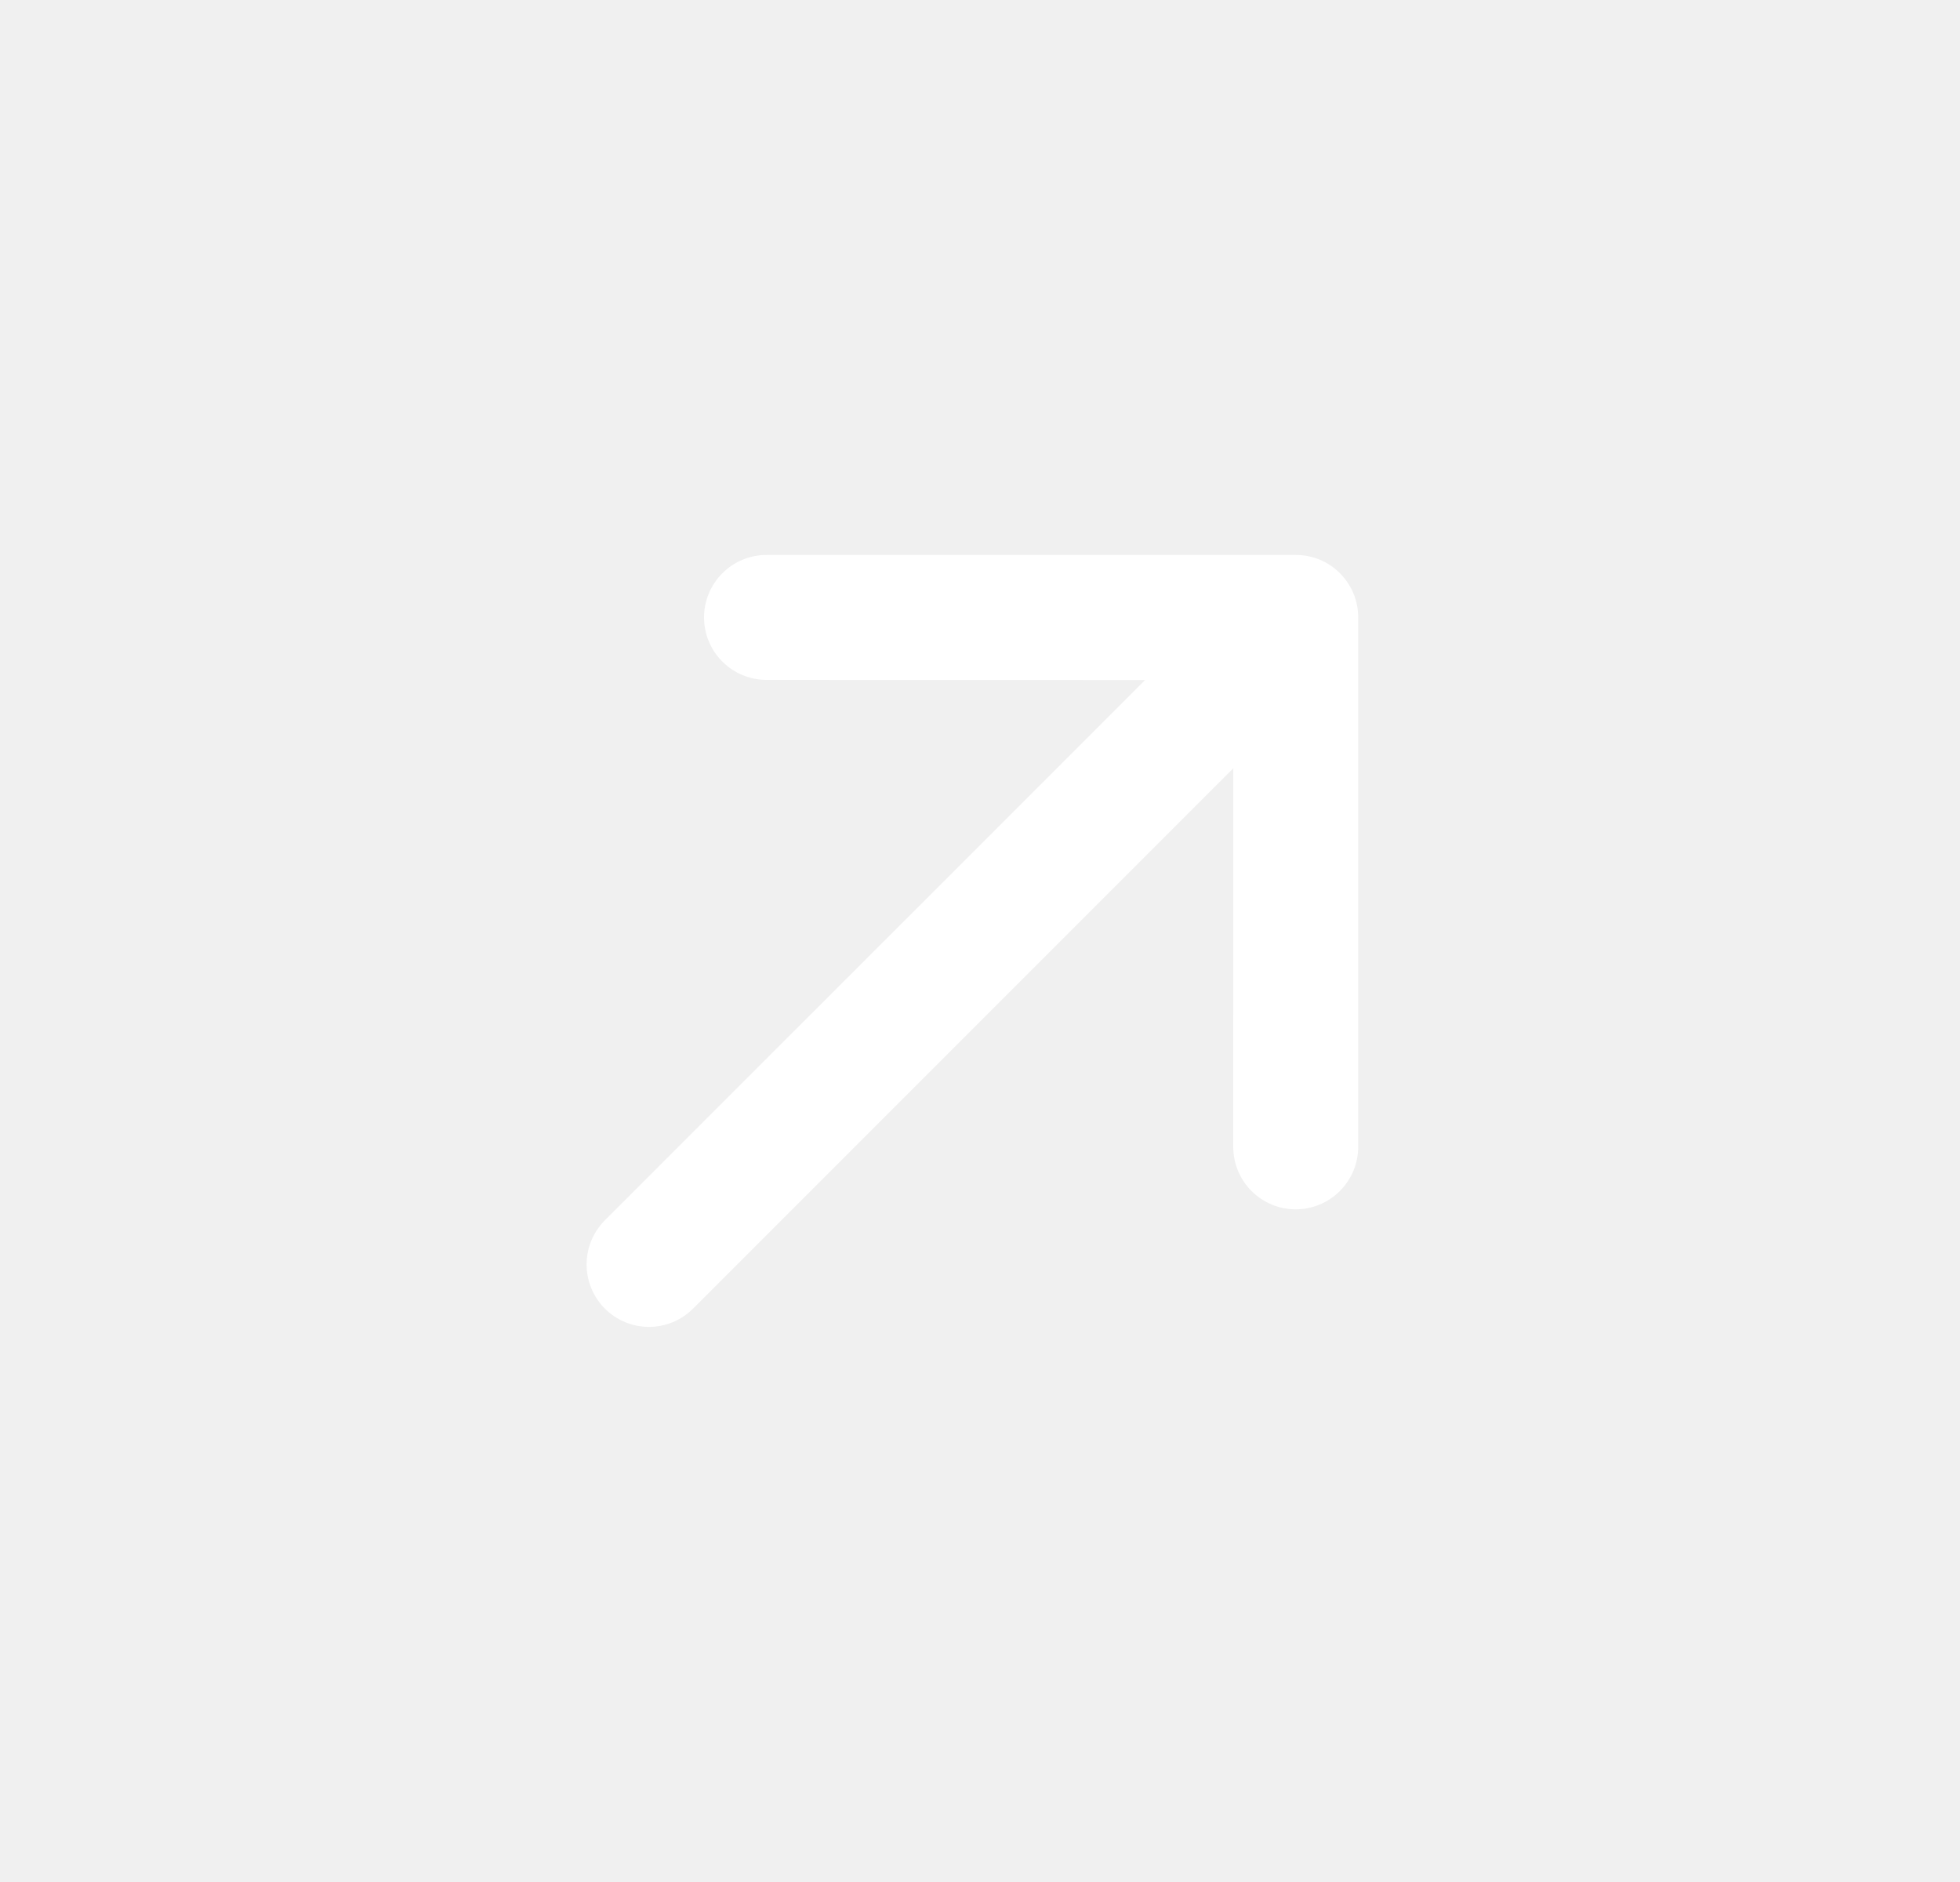
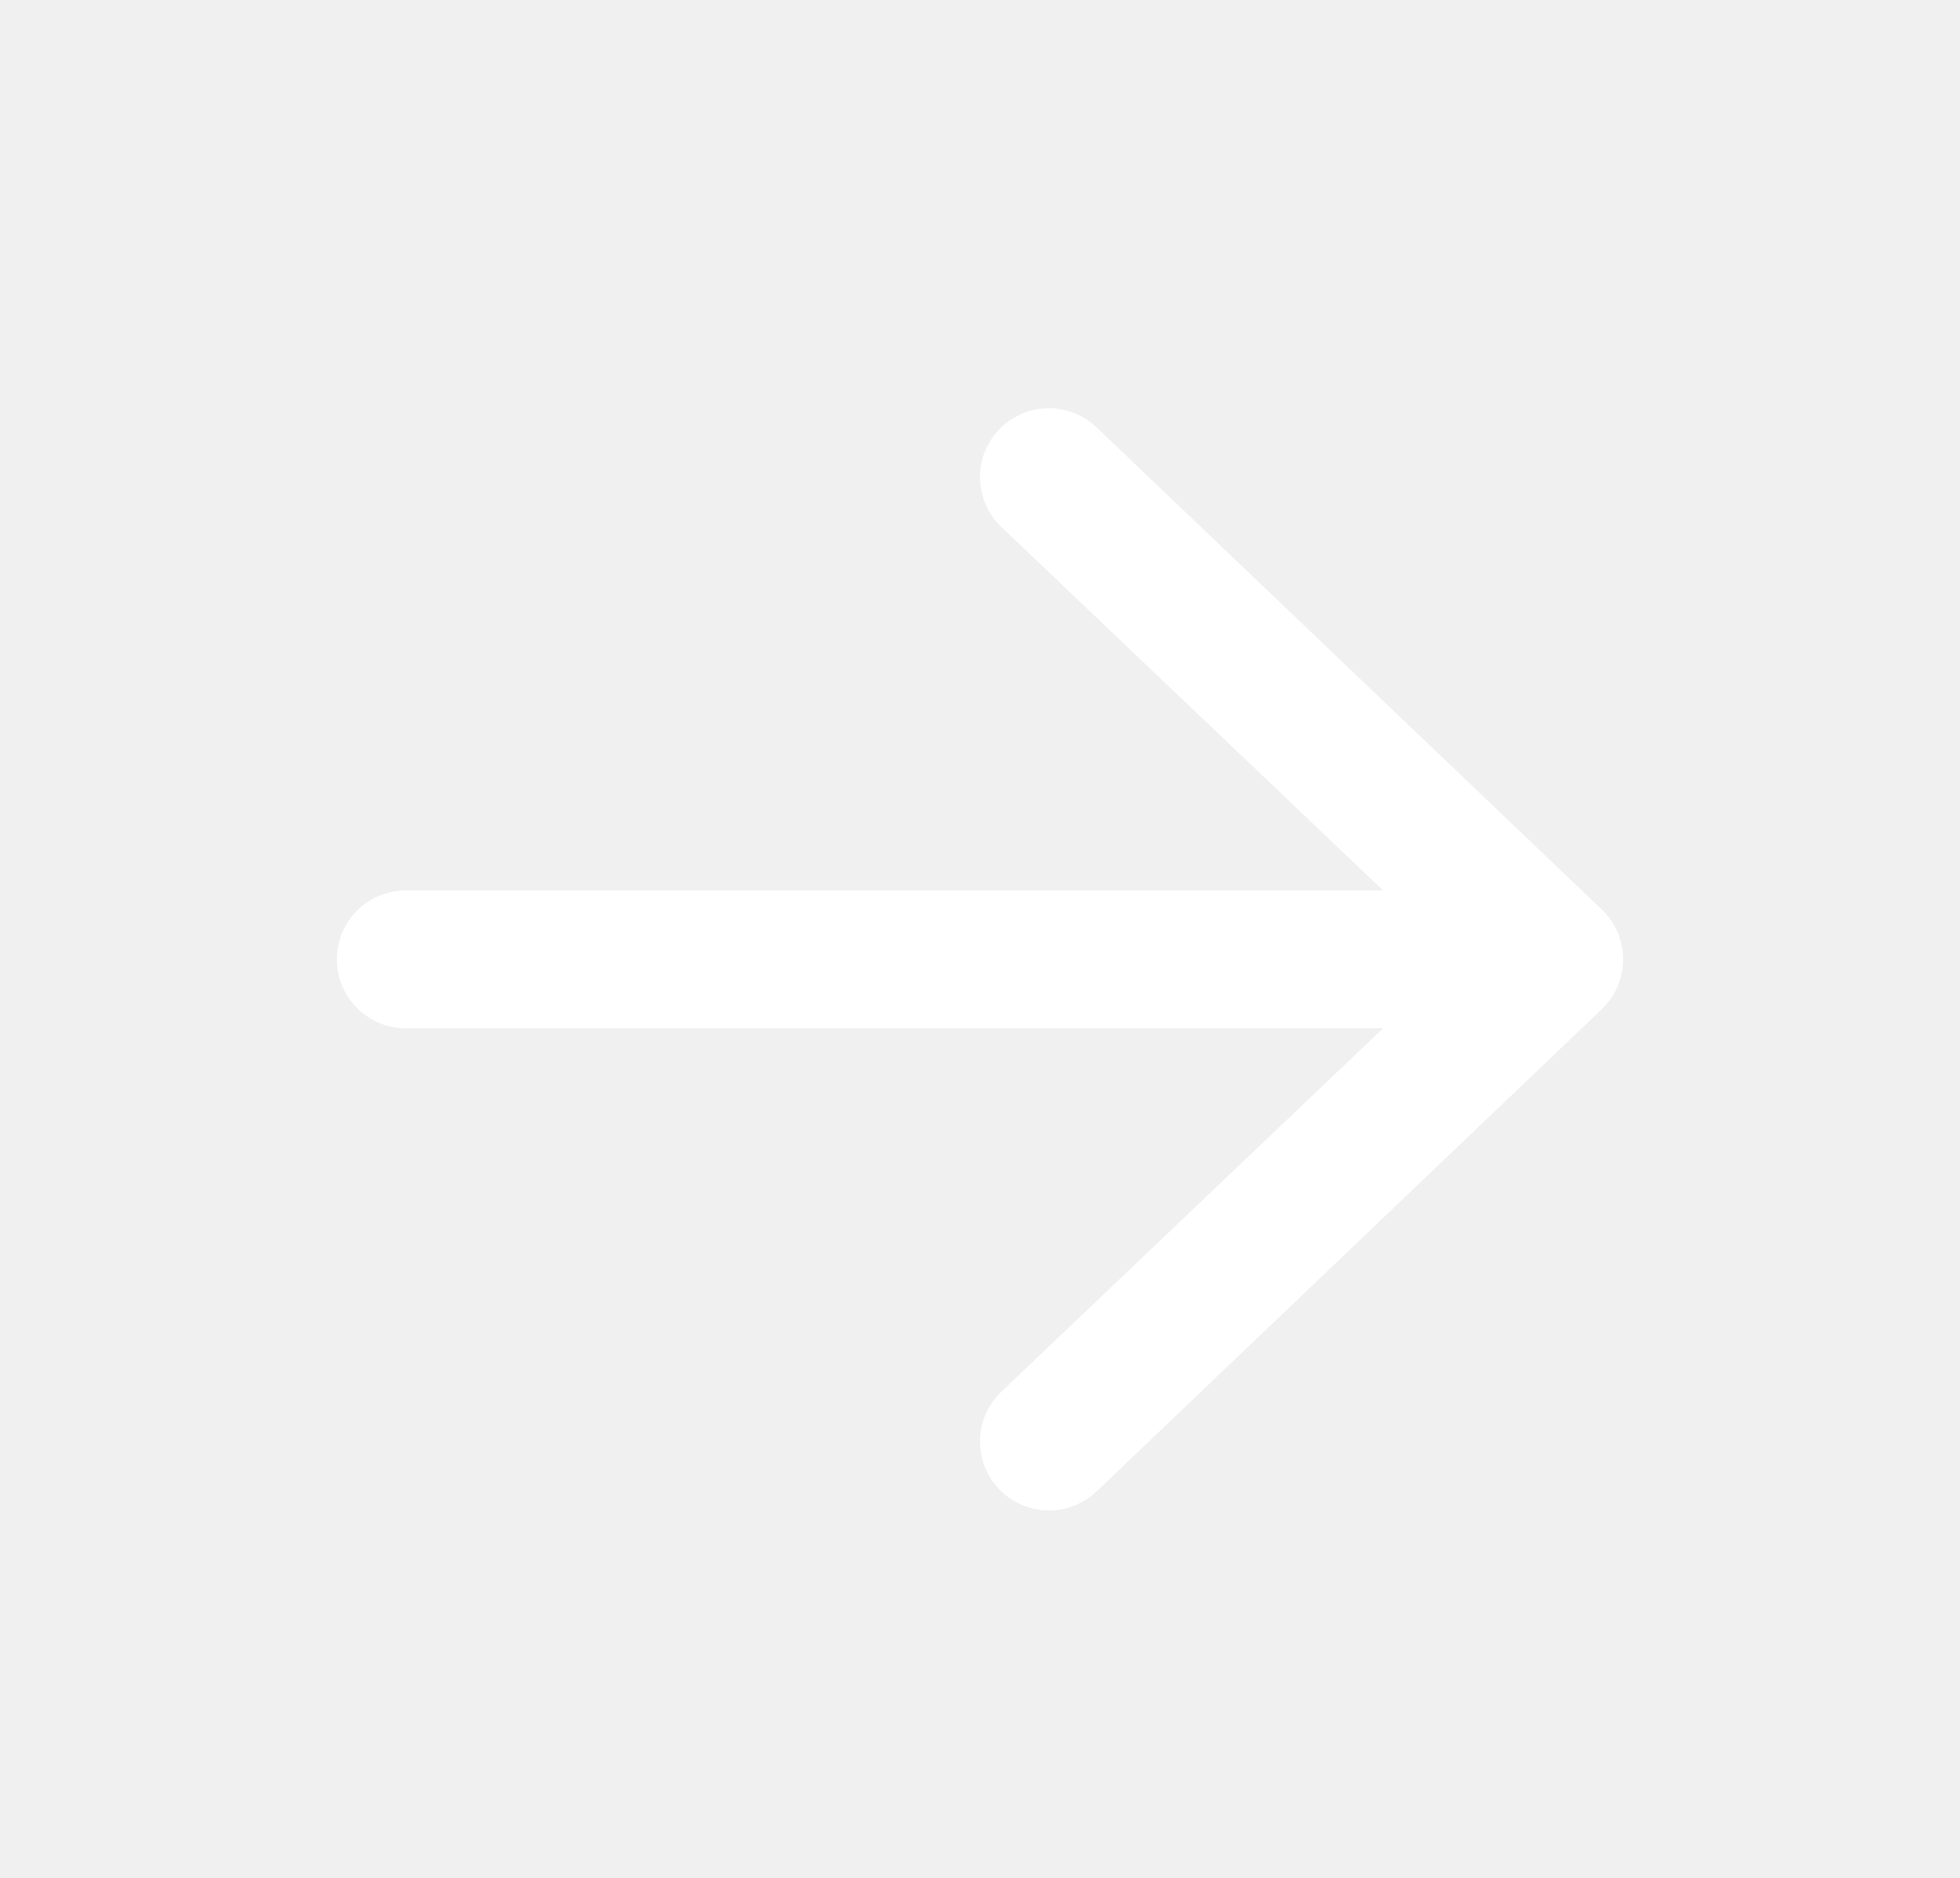
- <svg xmlns="http://www.w3.org/2000/svg" width="25" height="24" viewBox="0 0 25 24" fill="none">
-   <path d="M17.324 7.875V14.625C17.324 14.836 17.24 15.039 17.09 15.188C16.941 15.338 16.738 15.422 16.527 15.422C16.316 15.422 16.113 15.338 15.963 15.188C15.814 15.039 15.73 14.836 15.73 14.625L15.731 9.797L8.84 16.688C8.691 16.837 8.489 16.921 8.278 16.921C8.067 16.921 7.864 16.837 7.715 16.688C7.566 16.538 7.482 16.336 7.482 16.125C7.482 15.914 7.566 15.712 7.715 15.562L14.606 8.672L9.777 8.67C9.566 8.67 9.363 8.586 9.214 8.437C9.064 8.288 8.98 8.085 8.98 7.874C8.98 7.662 9.064 7.46 9.214 7.31C9.363 7.161 9.566 7.077 9.777 7.077L16.527 7.077C16.632 7.077 16.736 7.097 16.833 7.137C16.93 7.177 17.017 7.236 17.091 7.31C17.165 7.385 17.224 7.473 17.264 7.569C17.304 7.666 17.324 7.77 17.324 7.875Z" fill="white" />
+ <svg xmlns="http://www.w3.org/2000/svg" width="24" height="23" viewBox="0 0 24 23" fill="none">
+   <path fill-rule="evenodd" clip-rule="evenodd" d="M4.125 11.75C4.125 11.284 4.503 10.906 4.969 10.906L16.936 10.906L12.259 6.452C11.923 6.129 11.913 5.595 12.236 5.259C12.559 4.923 13.093 4.913 13.429 5.236L19.616 11.142C19.782 11.301 19.875 11.521 19.875 11.75C19.875 11.979 19.782 12.199 19.616 12.358L13.429 18.265C13.093 18.587 12.559 18.577 12.236 18.241C11.913 17.905 11.923 17.371 12.259 17.048L16.936 12.594L4.969 12.594C4.503 12.594 4.125 12.216 4.125 11.75Z" fill="white" />
</svg>
